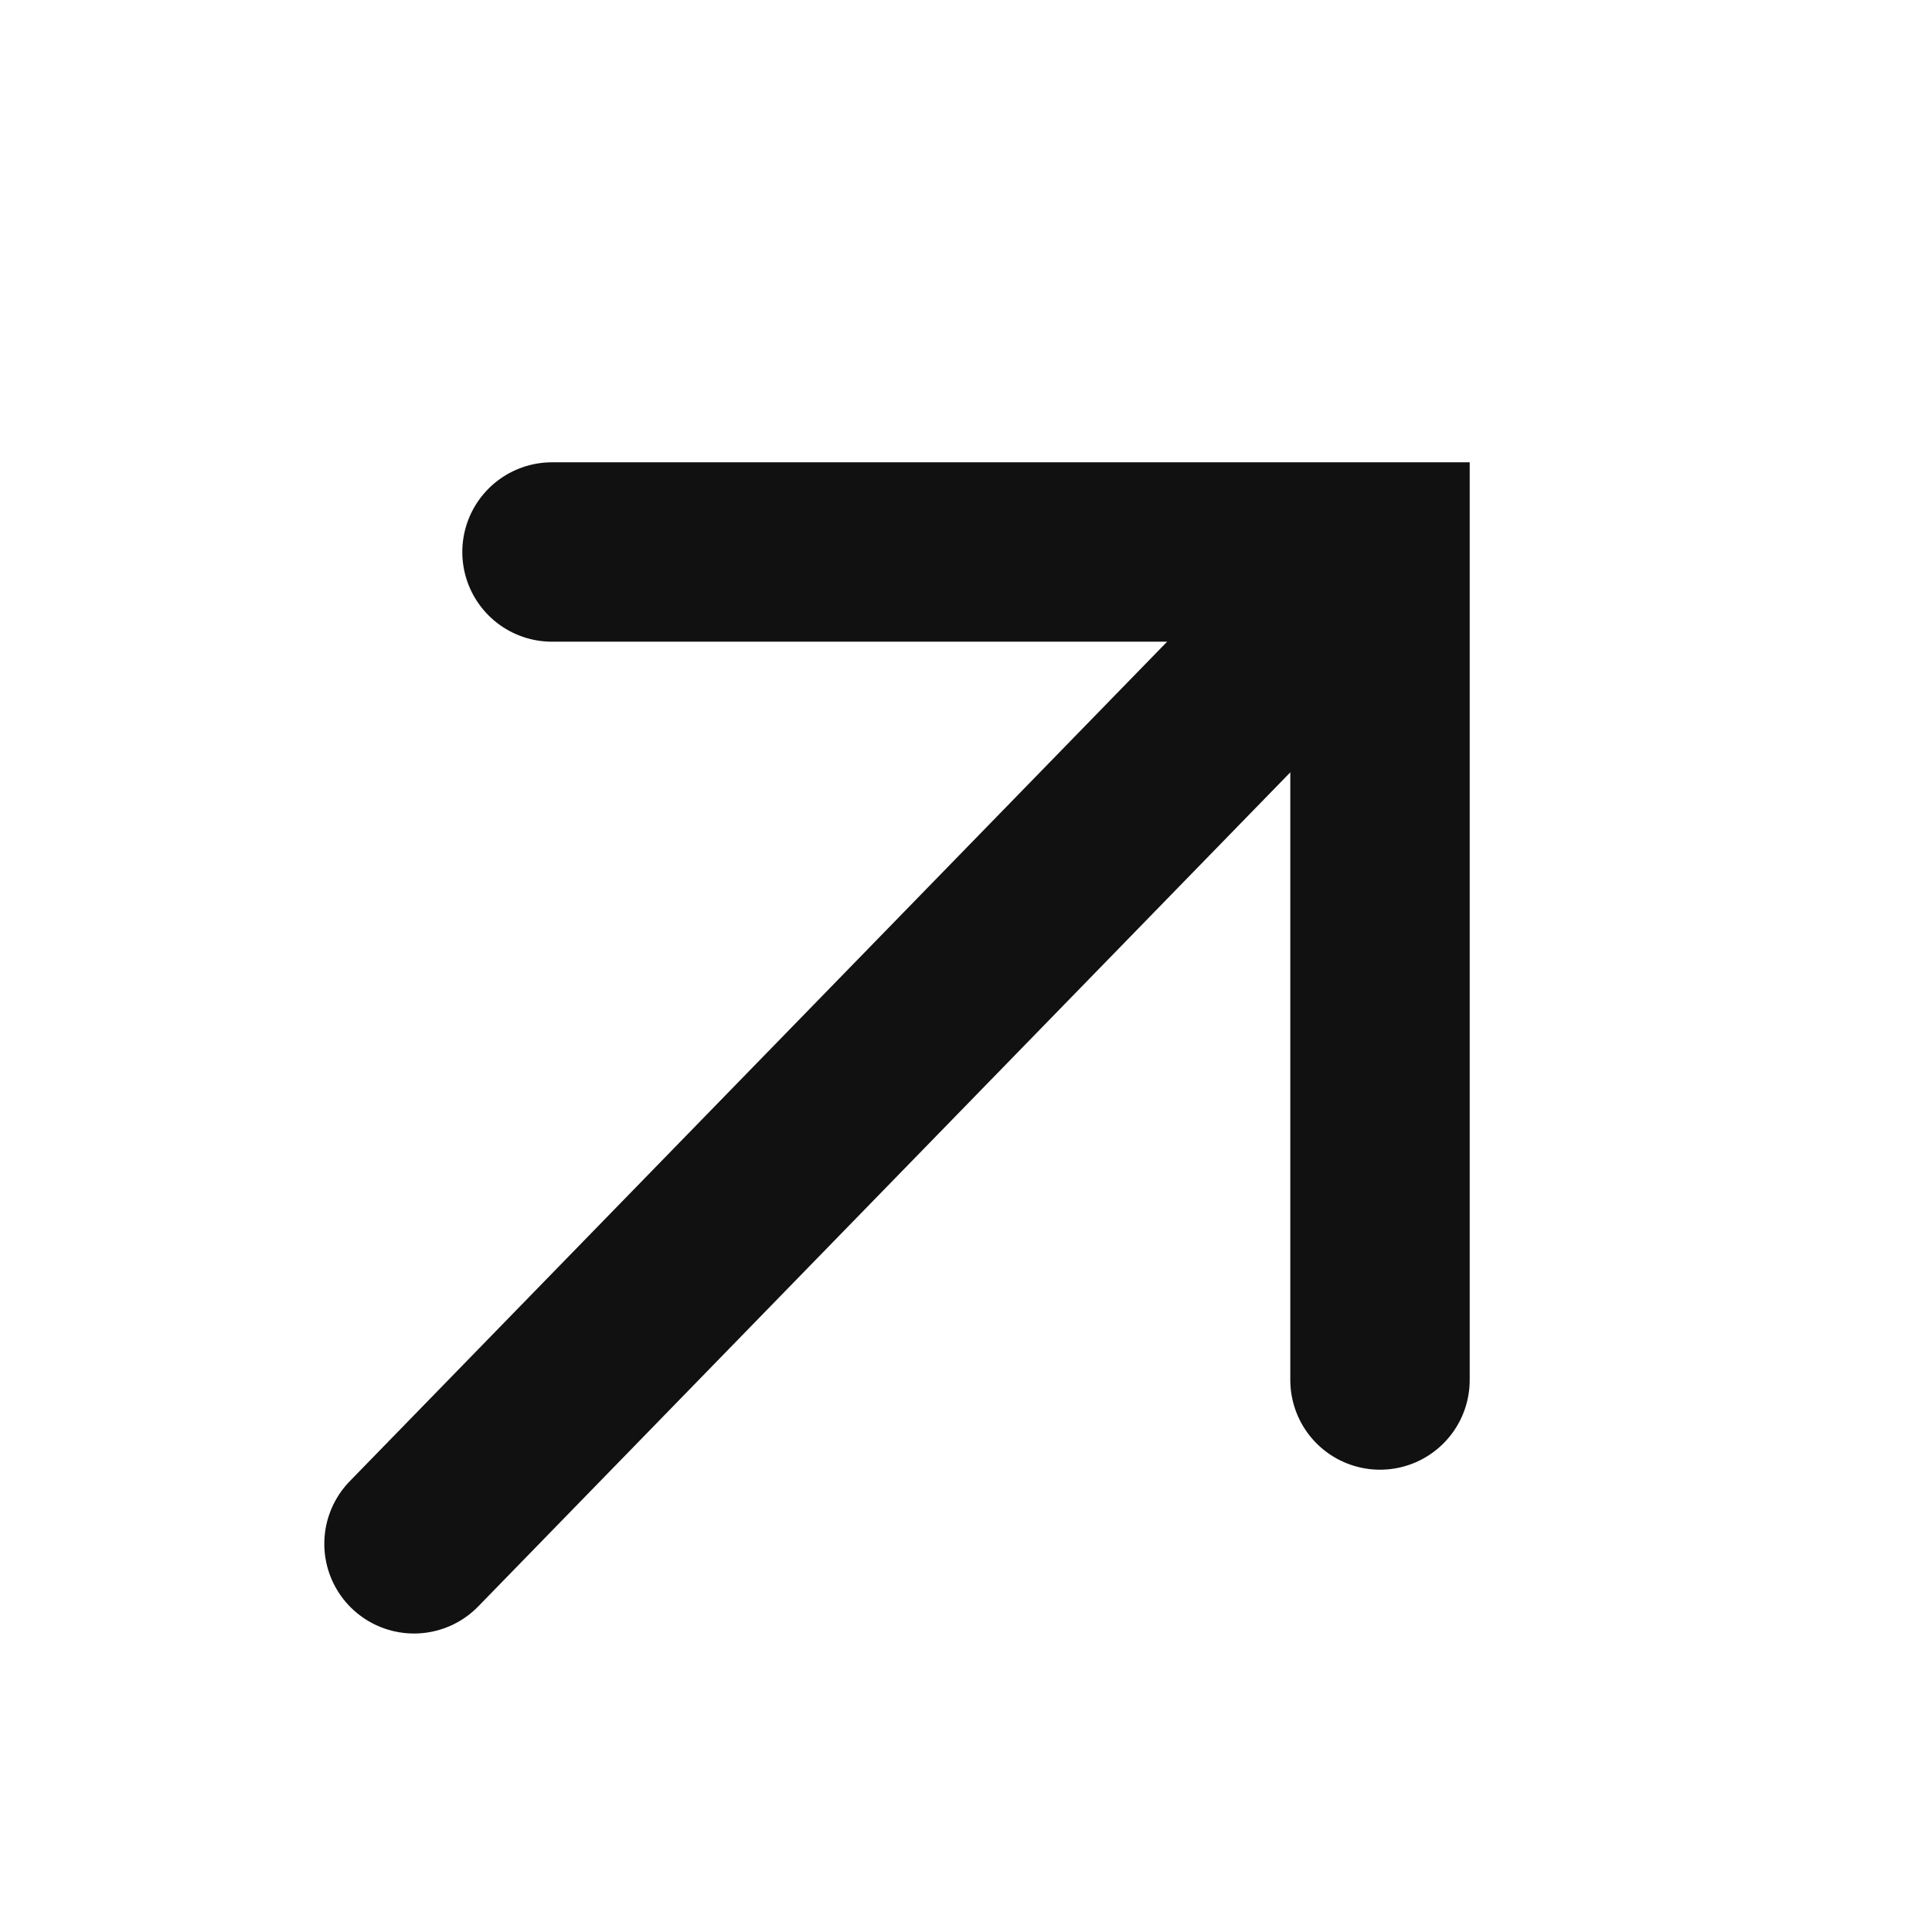
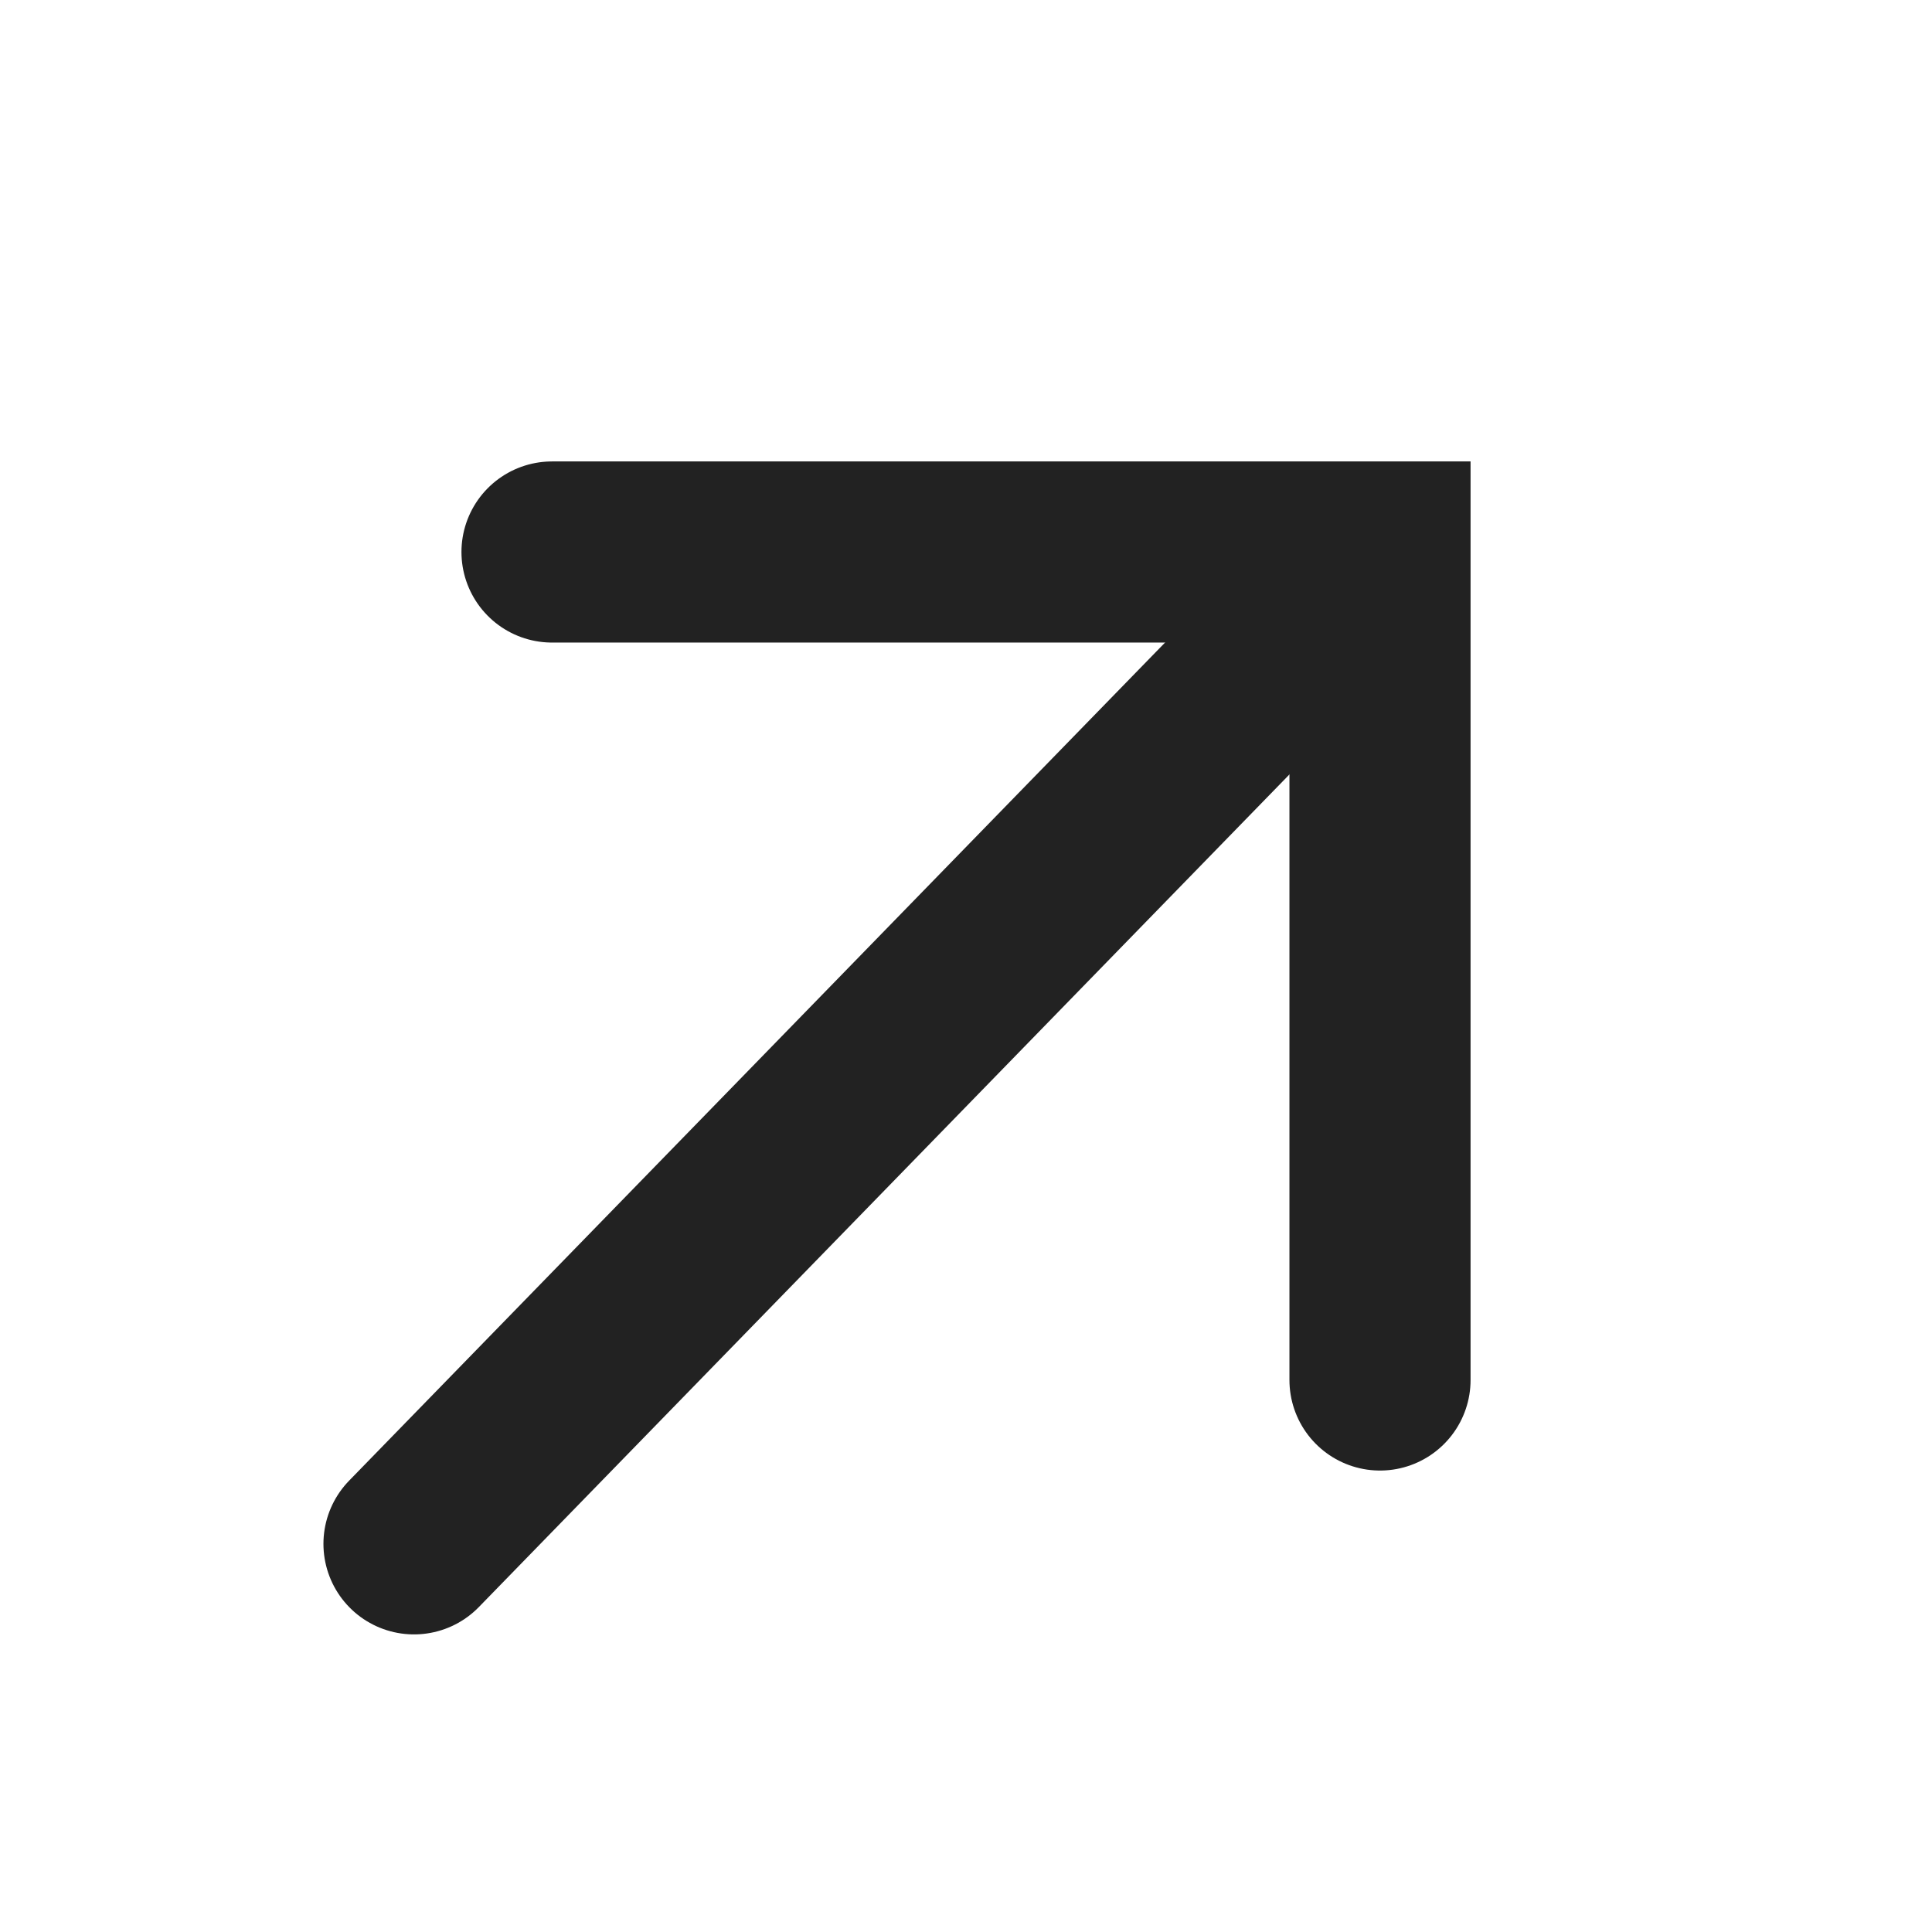
- <svg xmlns="http://www.w3.org/2000/svg" width="14px" height="14px" viewBox="0 0 14 14" version="1.1">
+ <svg xmlns="http://www.w3.org/2000/svg" width="16px" height="16px" viewBox="0 0 16 16" version="1.1">
  <g id="Page-1" stroke="none" stroke-width="1" fill="none" fill-rule="evenodd">
-     <g id="btn_GNB_outlink">
-       <g id="btn_outlink">
-         <rect id="Rectangle" x="0" y="0" width="14" height="14" />
-         <g id="Group-44" transform="translate(3, 4)" stroke="#111111" stroke-linecap="round" stroke-width="1.3">
-           <polyline id="Path" points="1 0 7 0 7 6" />
-           <line x1="6.571" y1="0.438" x2="-1.56129078e-13" y2="7.187" id="Path" />
-         </g>
+     <g id="btn_outlink">
+       <rect id="Rectangle" x="0" y="0" width="16" height="16" />
+       <g id="Group-44" transform="translate(3.428571, 4.571429)" stroke="#222222" stroke-linecap="round" stroke-width="1.5">
+         <polyline id="Path" points="1.143 0 8 0 8 6.857" />
+         <line x1="7.51" y1="0.5" x2="-1.78433232e-13" y2="8.214" id="Path" />
      </g>
    </g>
  </g>
</svg>
